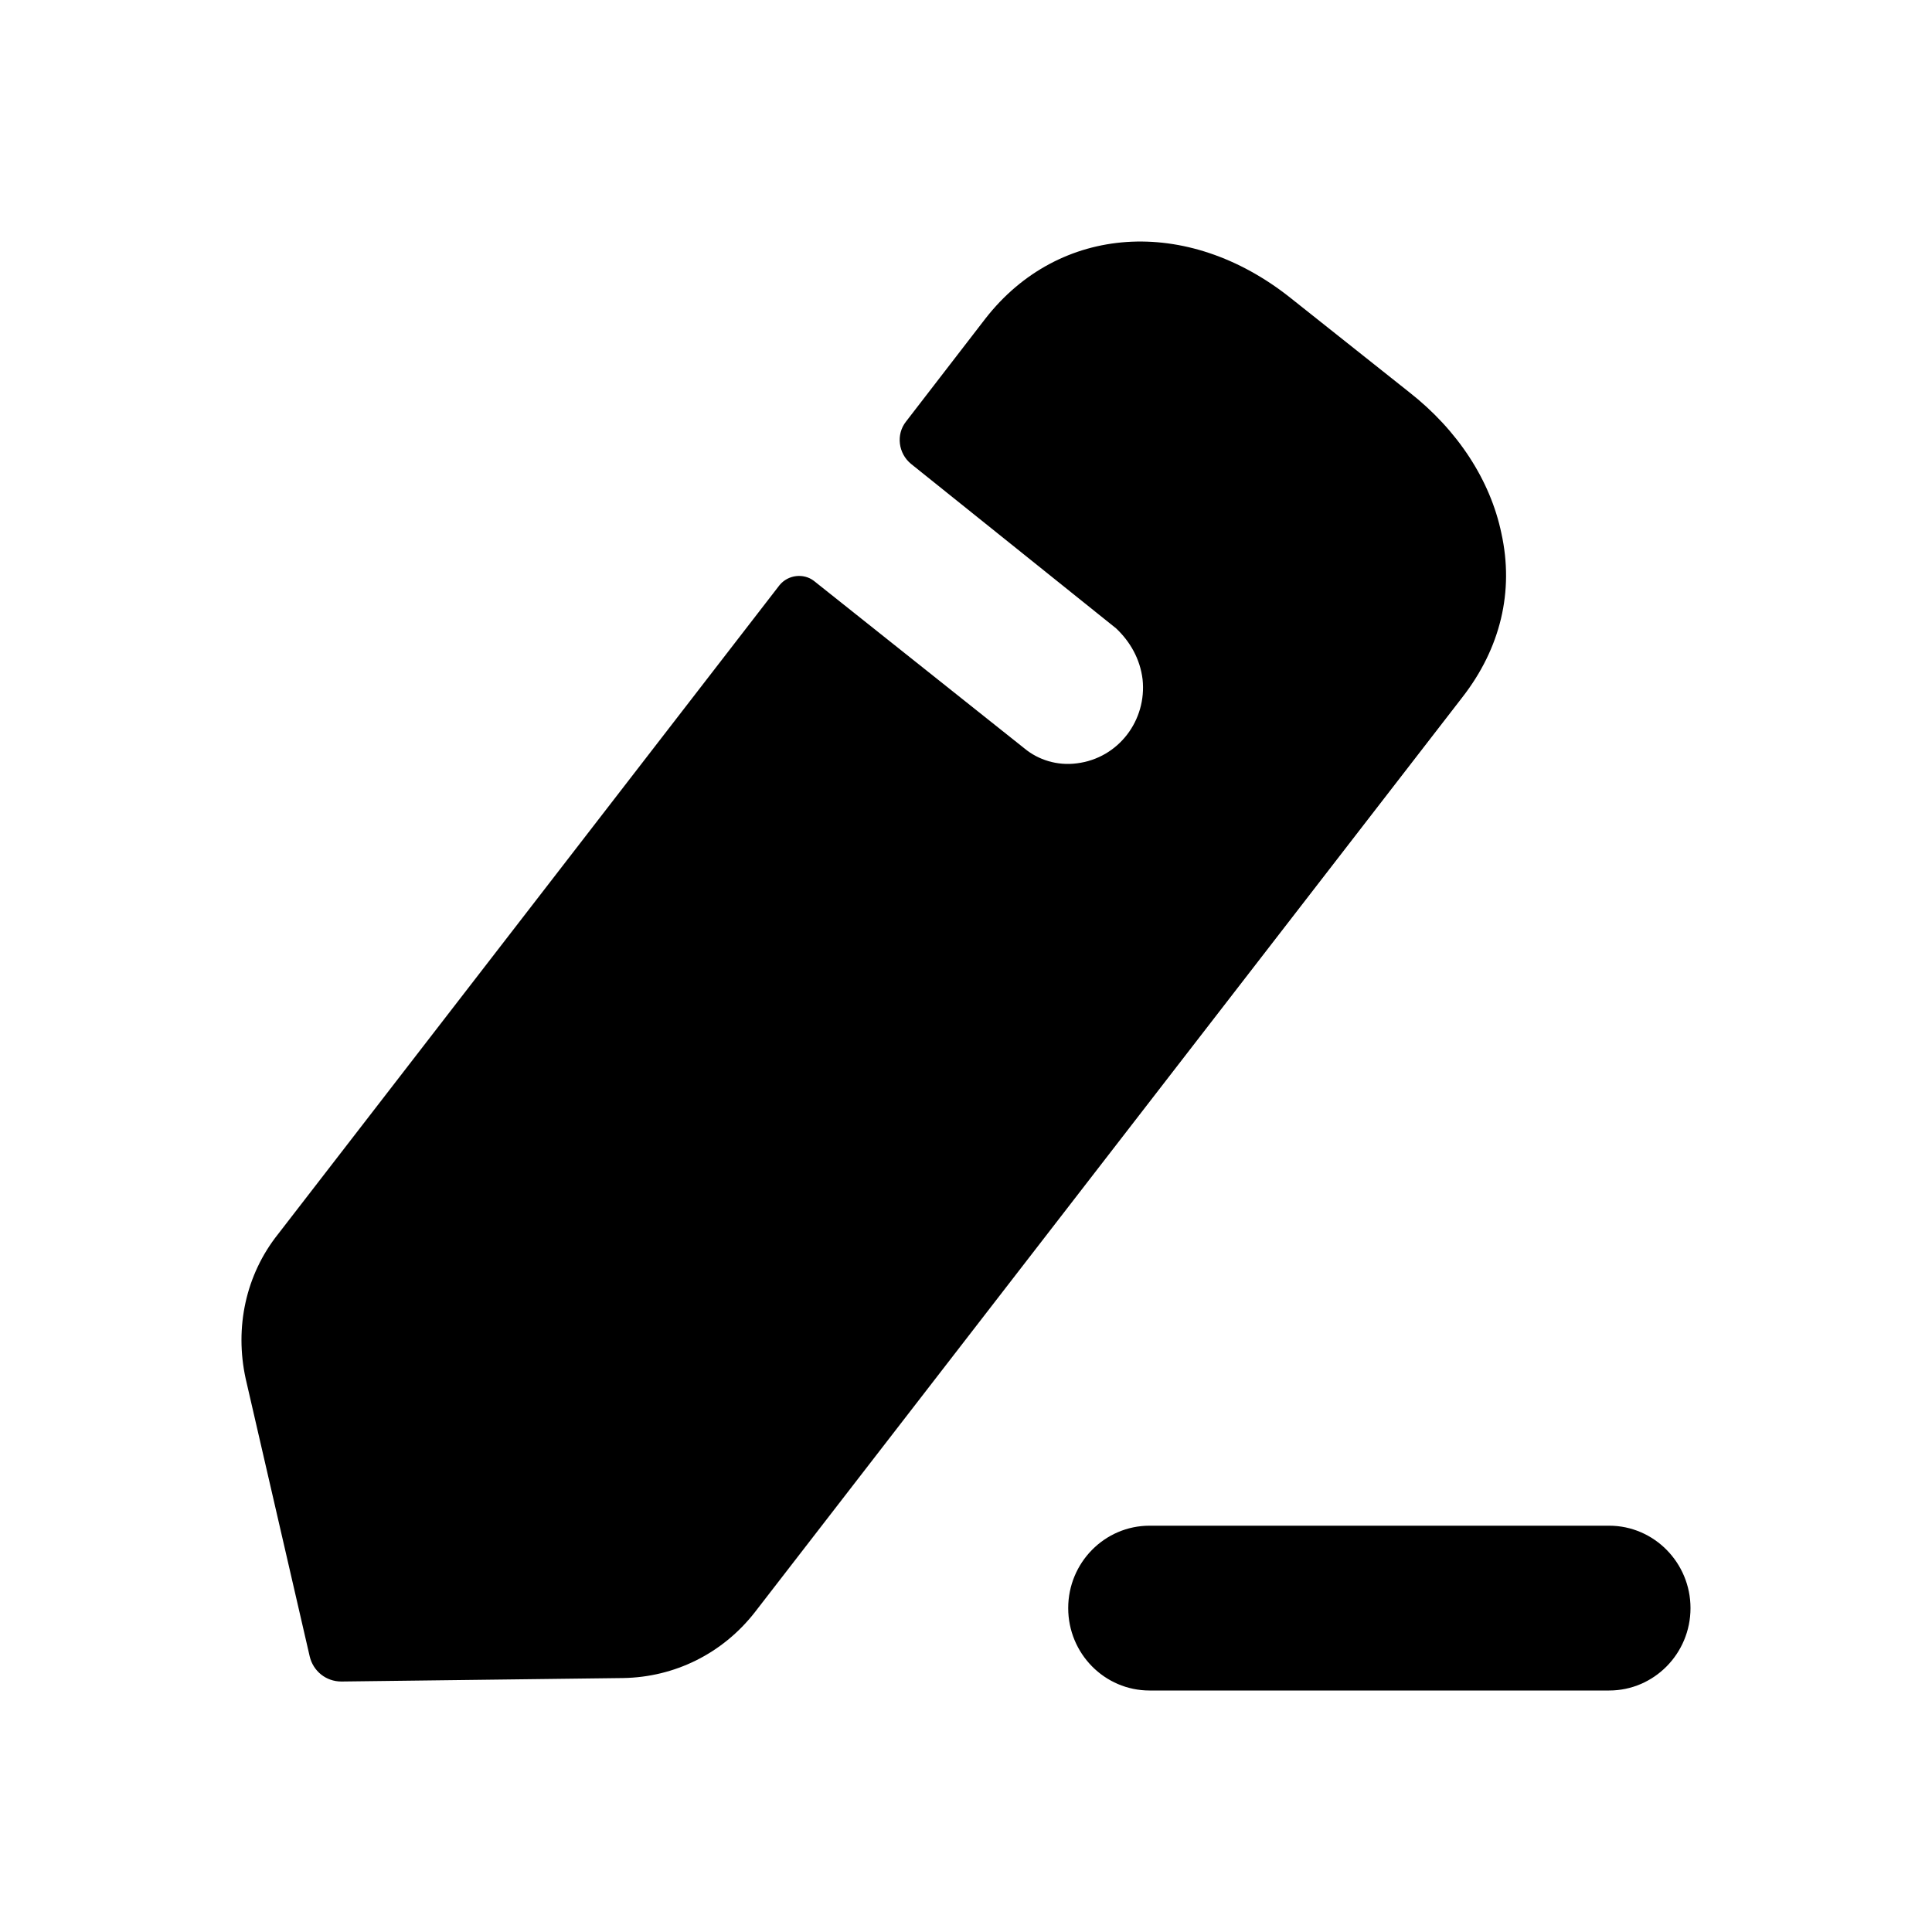
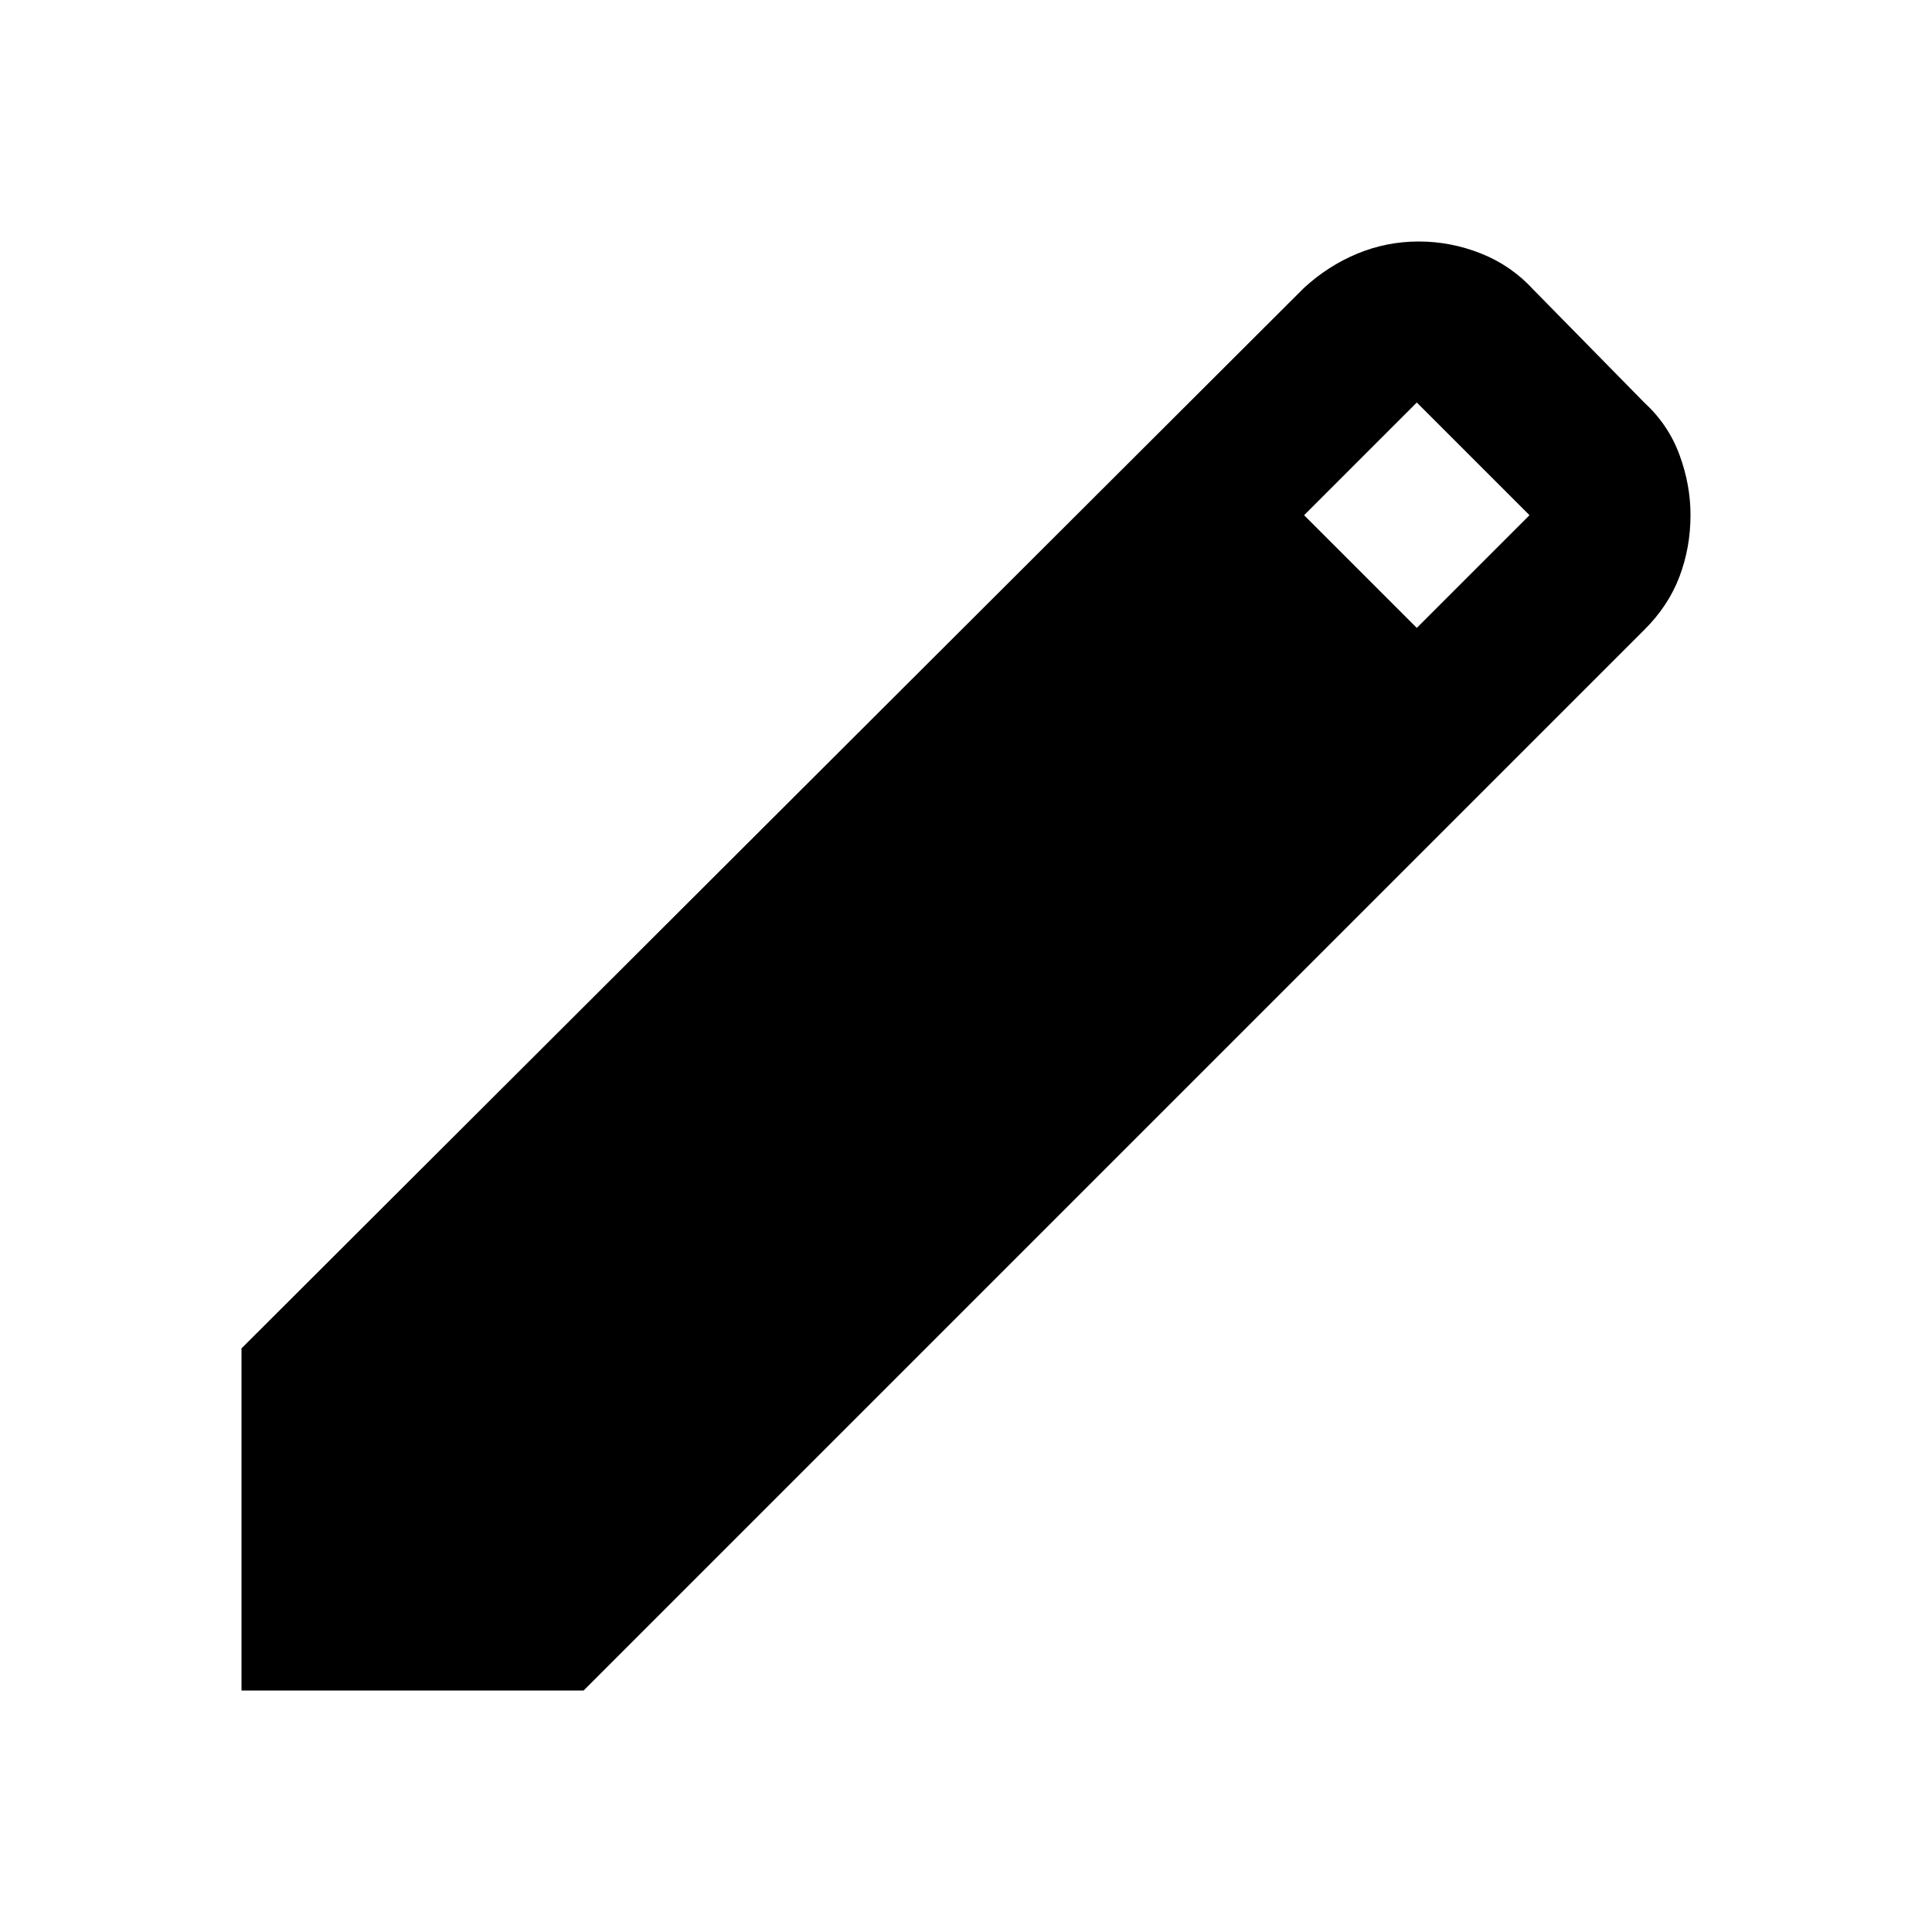
- <svg xmlns="http://www.w3.org/2000/svg" width="20" height="20" viewBox="0 0 20 20" fill="none">
-   <path d="M16.658 15.794C17.122 15.794 17.5 16.177 17.5 16.647C17.5 17.118 17.122 17.5 16.658 17.5H11.9C11.435 17.5 11.058 17.118 11.058 16.647C11.058 16.177 11.435 15.794 11.9 15.794H16.658ZM13.358 3.083L14.587 4.059C15.091 4.453 15.428 4.973 15.542 5.519C15.675 6.12 15.534 6.711 15.136 7.221L7.814 16.69C7.478 17.12 6.982 17.362 6.452 17.371L3.534 17.407C3.374 17.407 3.242 17.299 3.206 17.147L2.543 14.271C2.428 13.743 2.543 13.196 2.879 12.775L8.07 6.057C8.159 5.949 8.318 5.932 8.424 6.012L10.608 7.75C10.749 7.866 10.944 7.929 11.148 7.902C11.581 7.848 11.873 7.454 11.828 7.033C11.802 6.818 11.696 6.639 11.554 6.505C11.51 6.469 9.432 4.803 9.432 4.803C9.299 4.695 9.273 4.498 9.379 4.364L10.201 3.298C10.962 2.321 12.288 2.232 13.358 3.083Z" fill="currentColor" />
+ <svg xmlns="http://www.w3.org/2000/svg" width="20" height="20" viewBox="0 0 24 24">
+   <path fill="currentColor" d="M3 21v-4.25L16.2 3.575q.3-.275.663-.425t.762-.15t.775.15t.65.45L20.425 5q.3.275.438.65T21 6.4q0 .4-.137.763t-.438.662L7.25 21zM17.6 7.8L19 6.4L17.6 5l-1.4 1.4z" />
</svg>
